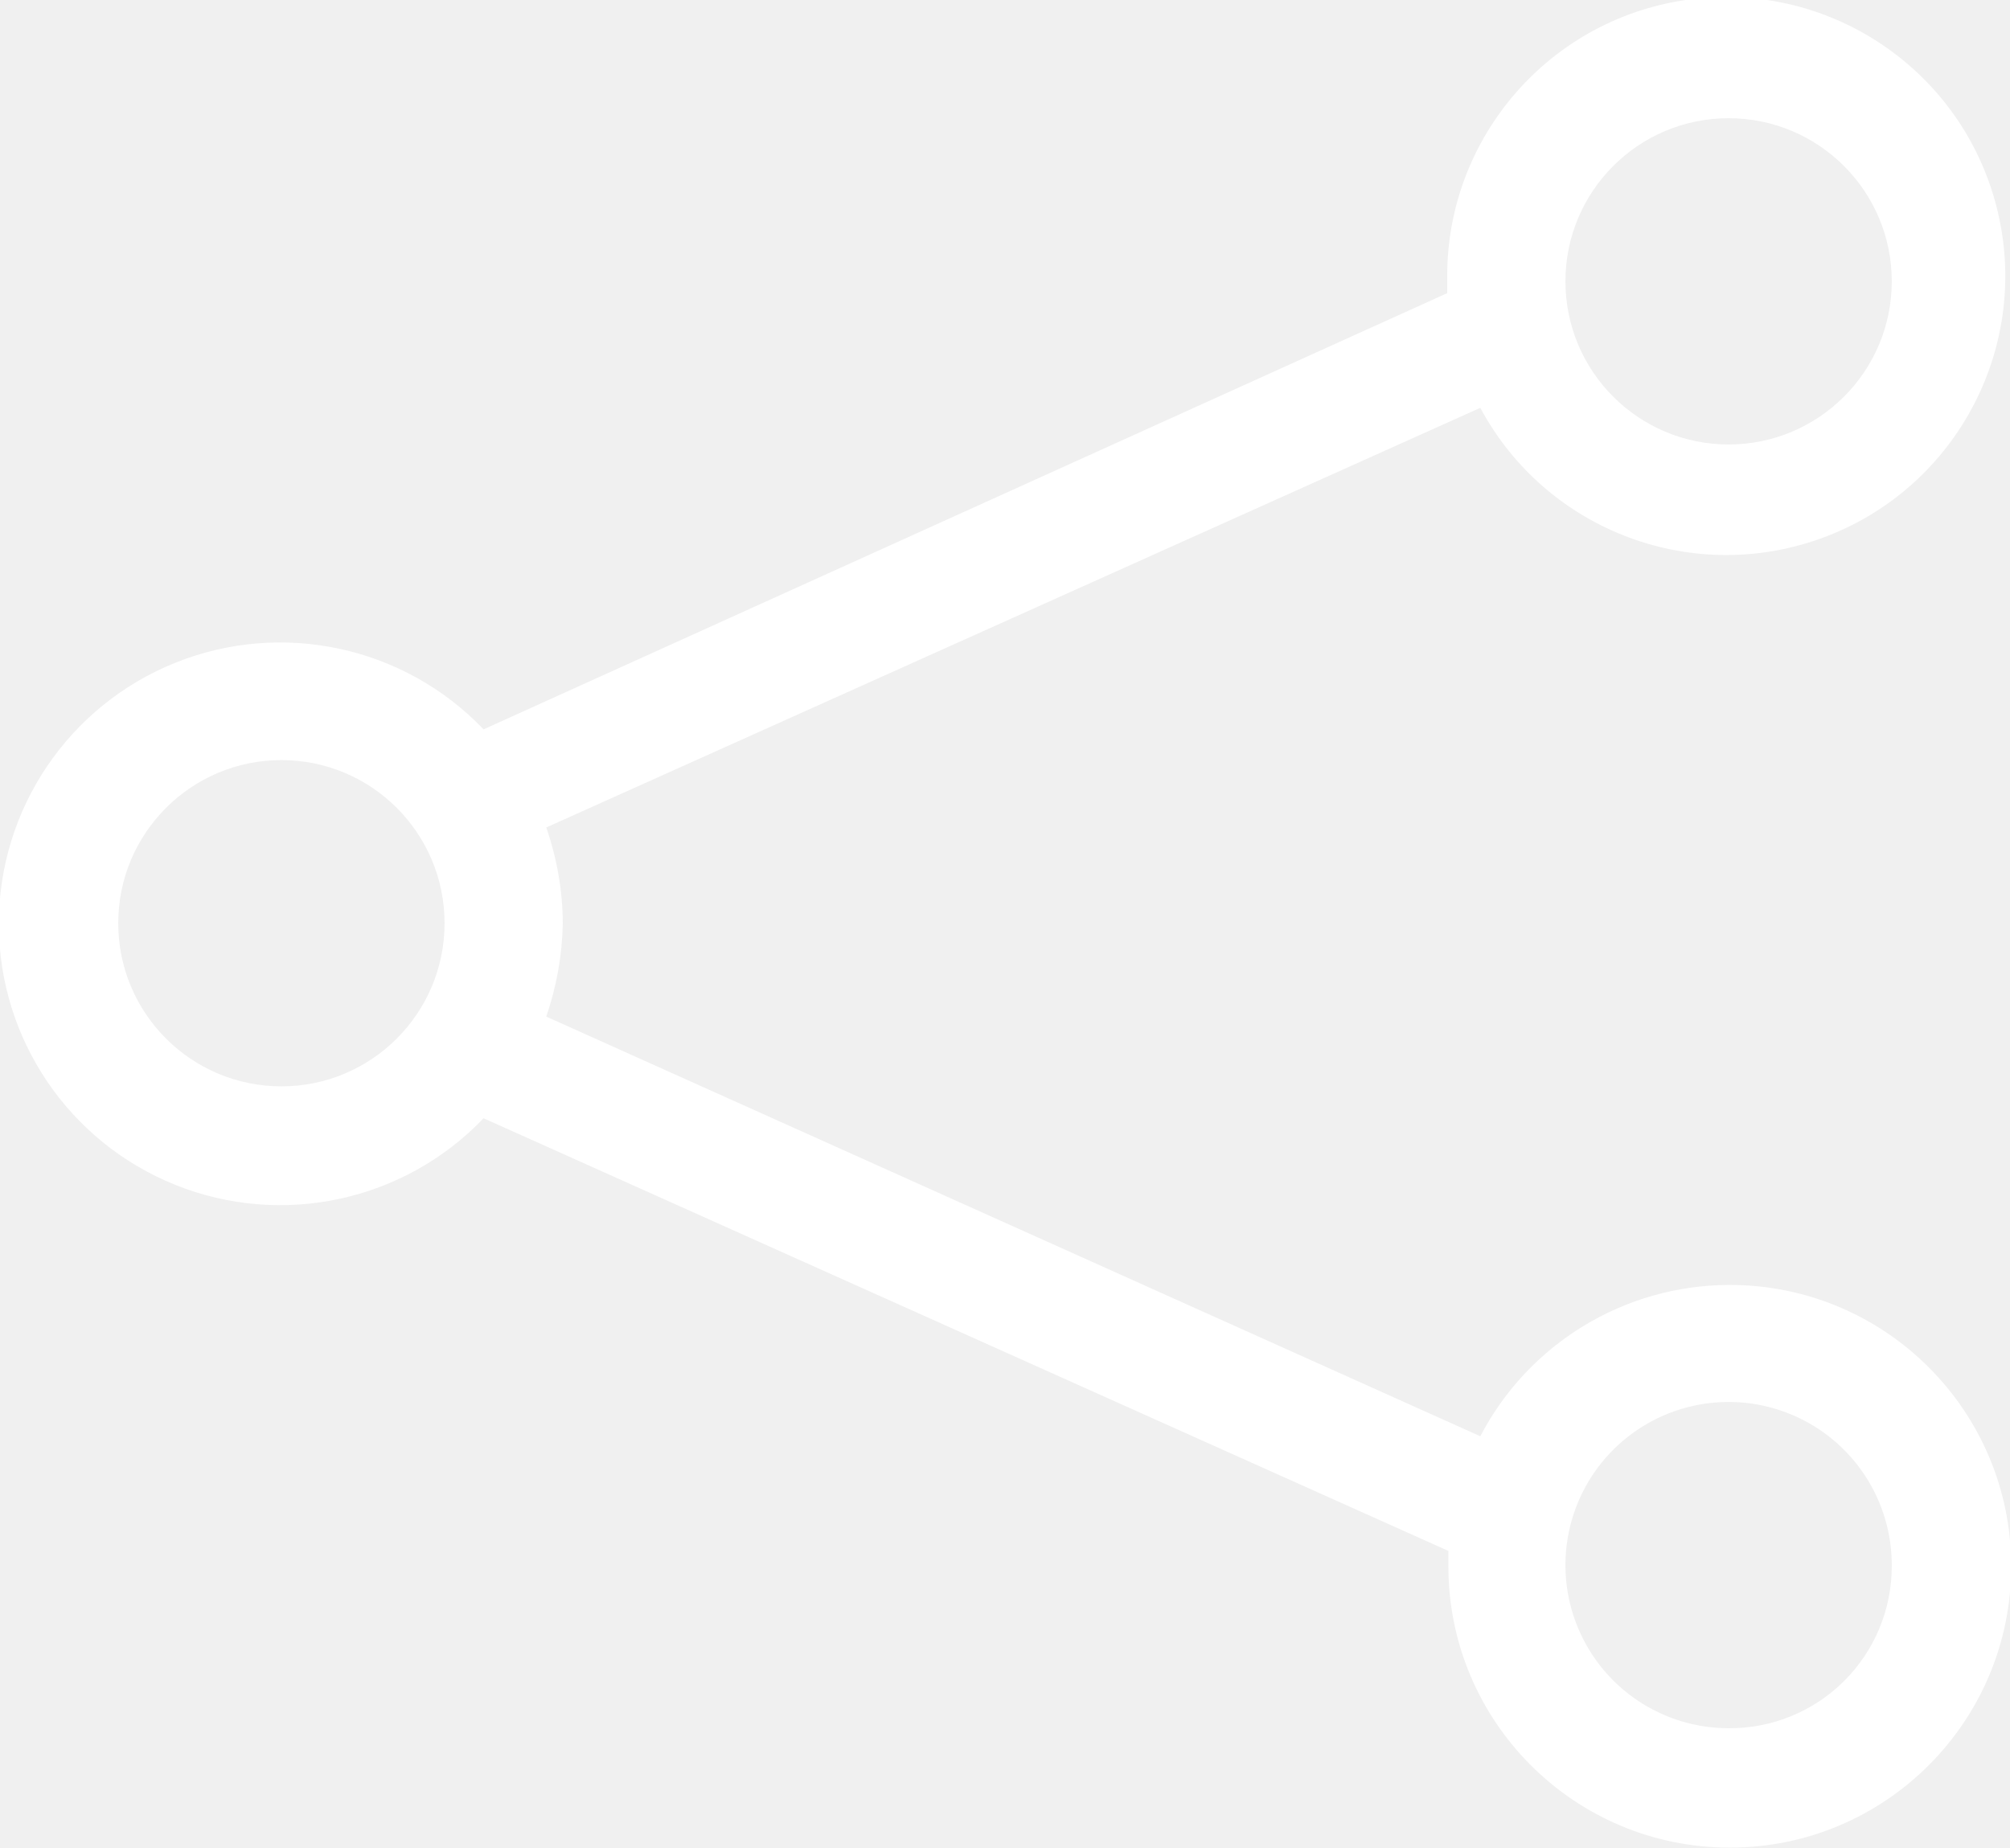
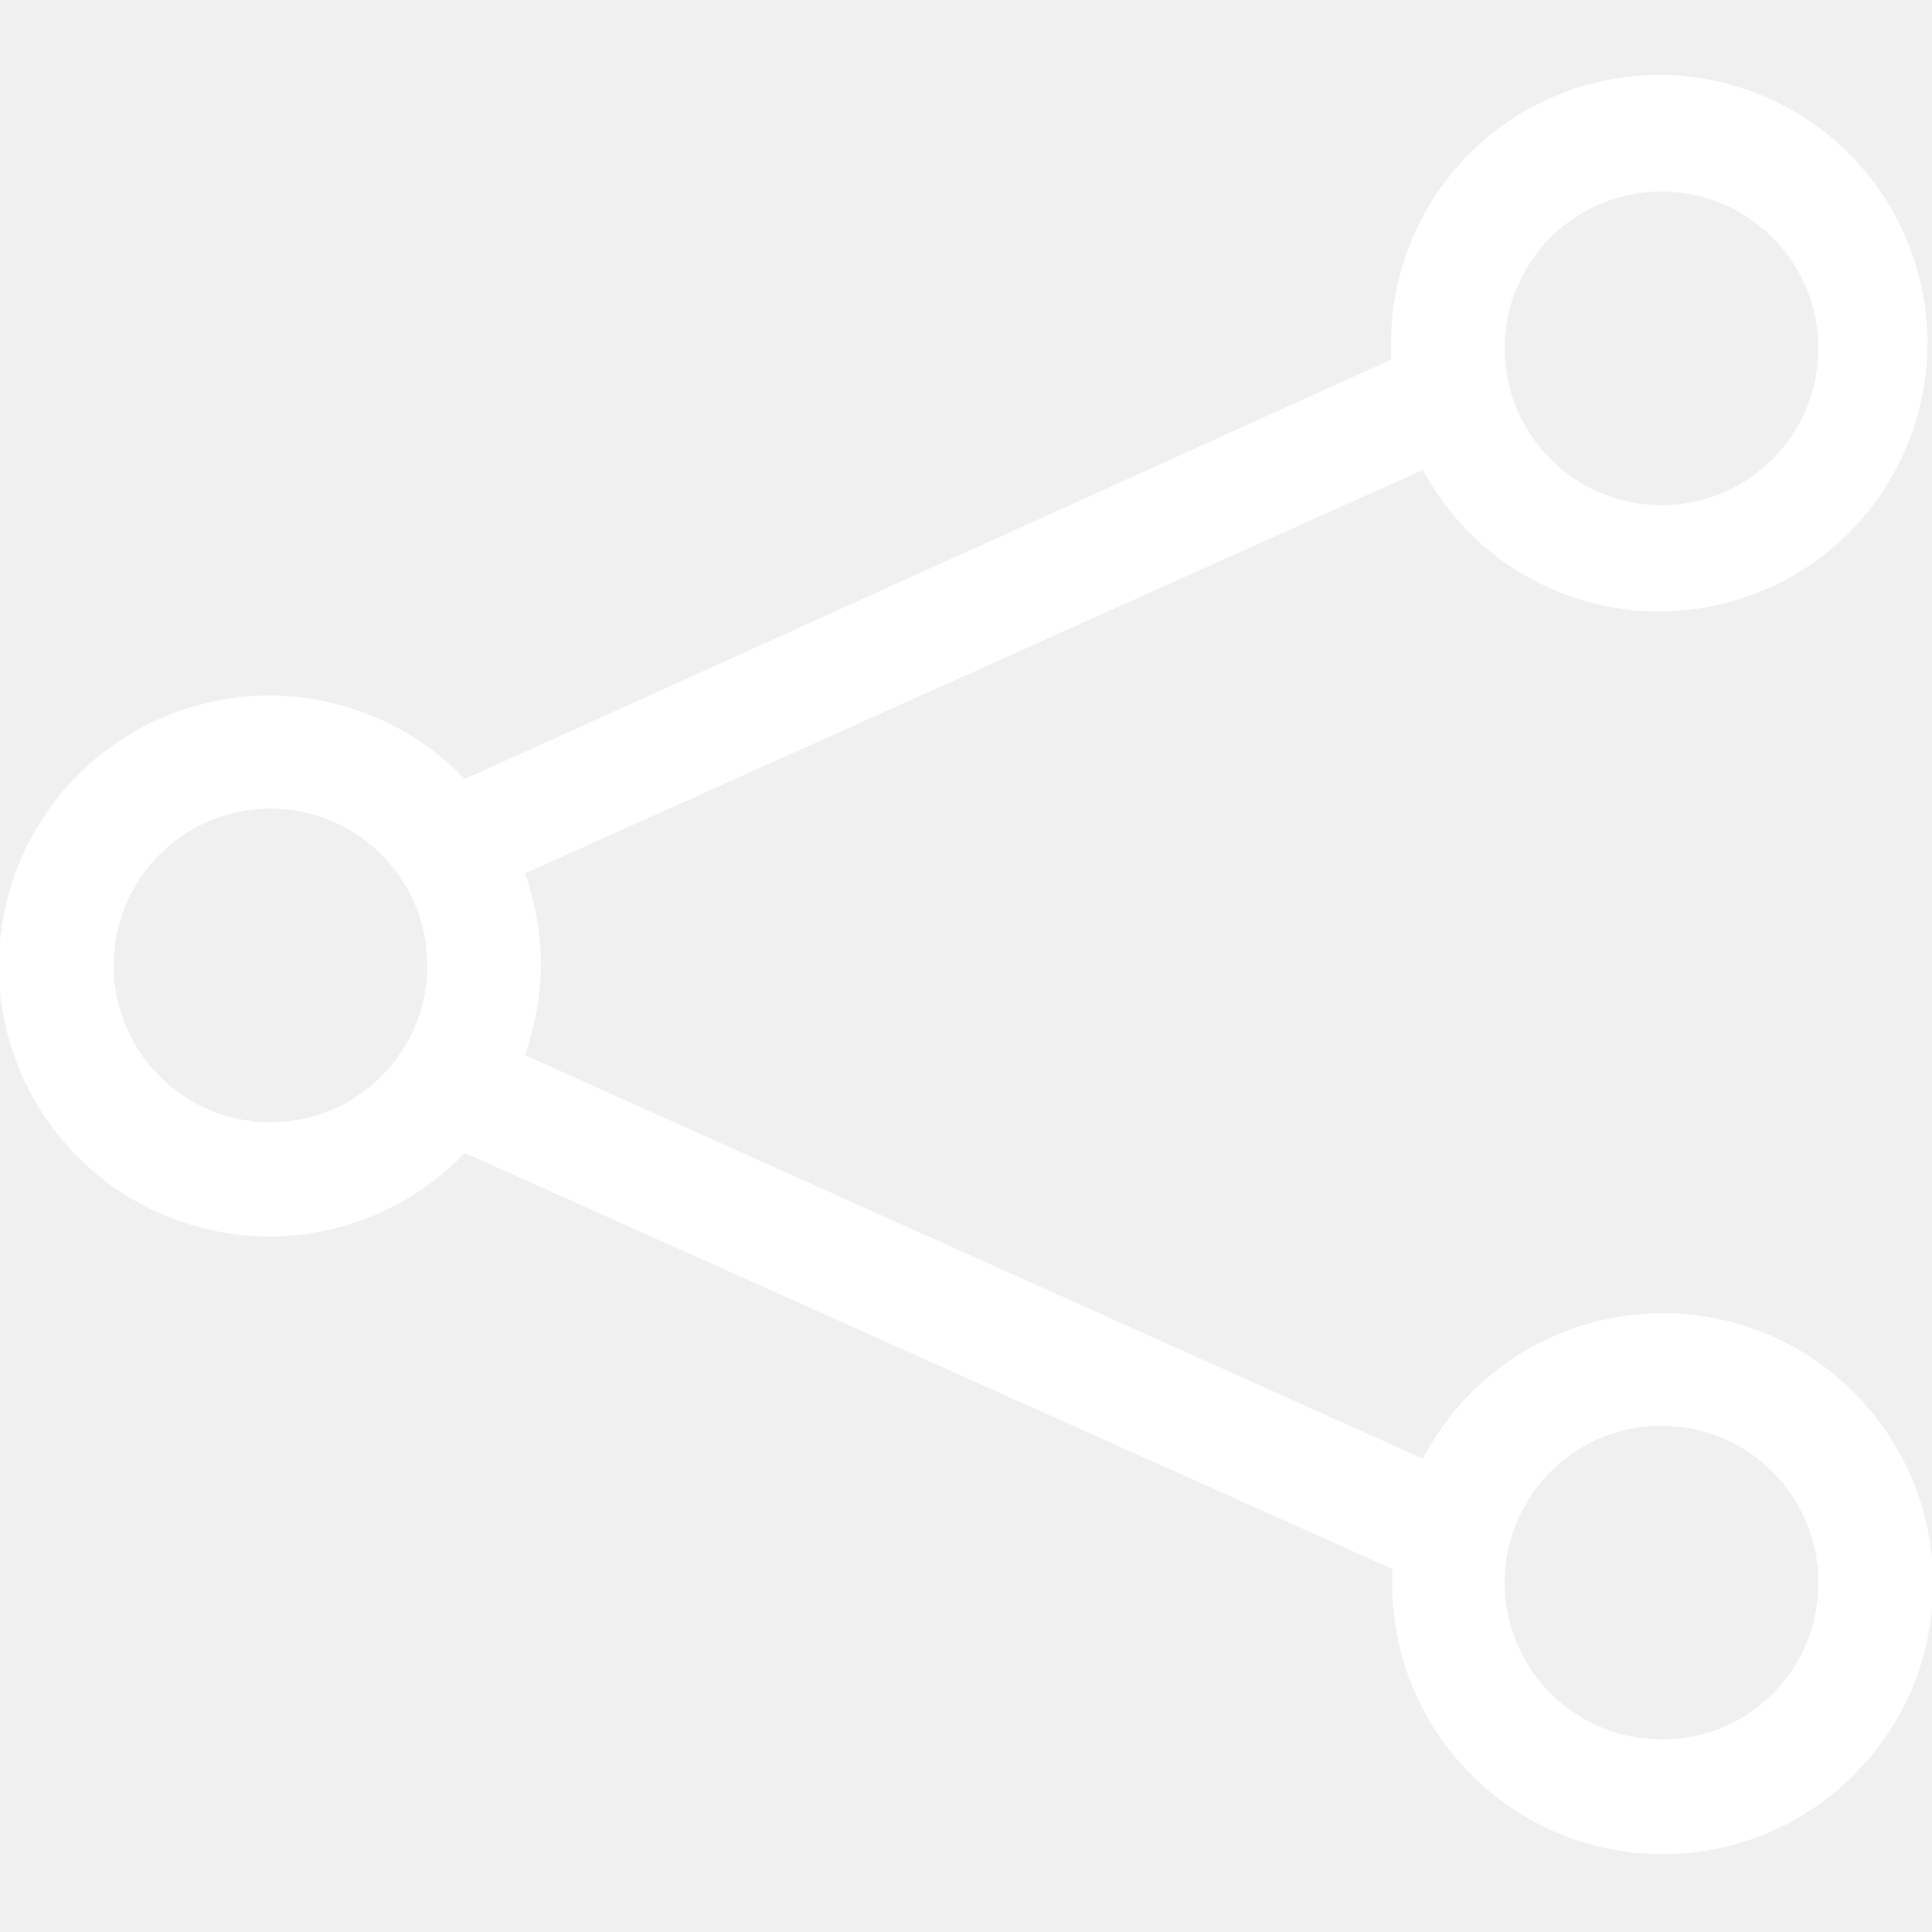
- <svg xmlns="http://www.w3.org/2000/svg" viewBox="0 0 17 15.63">
+ <svg xmlns="http://www.w3.org/2000/svg" width="30" height="30" viewBox="0 0 17 15.63">
  <defs>
    <style>
      .cls-1 {
        fill: #fff;
      }
    </style>
  </defs>
  <g id="Layer_2" data-name="Layer 2">
    <g id="Layer_1-2" data-name="Layer 1">
      <path class="cls-1" d="M14.62,10.87a2.38,2.38,0,0,0-2.1,1.28L4.62,8.6a2.57,2.57,0,0,0,.14-.79A2.51,2.51,0,0,0,4.62,7l7.9-3.55a2.36,2.36,0,1,0-.28-1.1s0,.08,0,.13L4.09,6.17a2.38,2.38,0,1,0,0,3.29l8.16,3.66s0,.08,0,.13a2.38,2.38,0,1,0,2.38-2.38Zm0-9.87a1.38,1.38,0,1,1-1.38,1.38A1.38,1.38,0,0,1,14.62,1ZM2.38,9.19A1.38,1.38,0,1,1,3.76,7.81,1.38,1.38,0,0,1,2.38,9.19Zm12.24,5.43A1.38,1.38,0,1,1,16,13.25,1.37,1.37,0,0,1,14.62,14.62Z" />
    </g>
  </g>
</svg>
